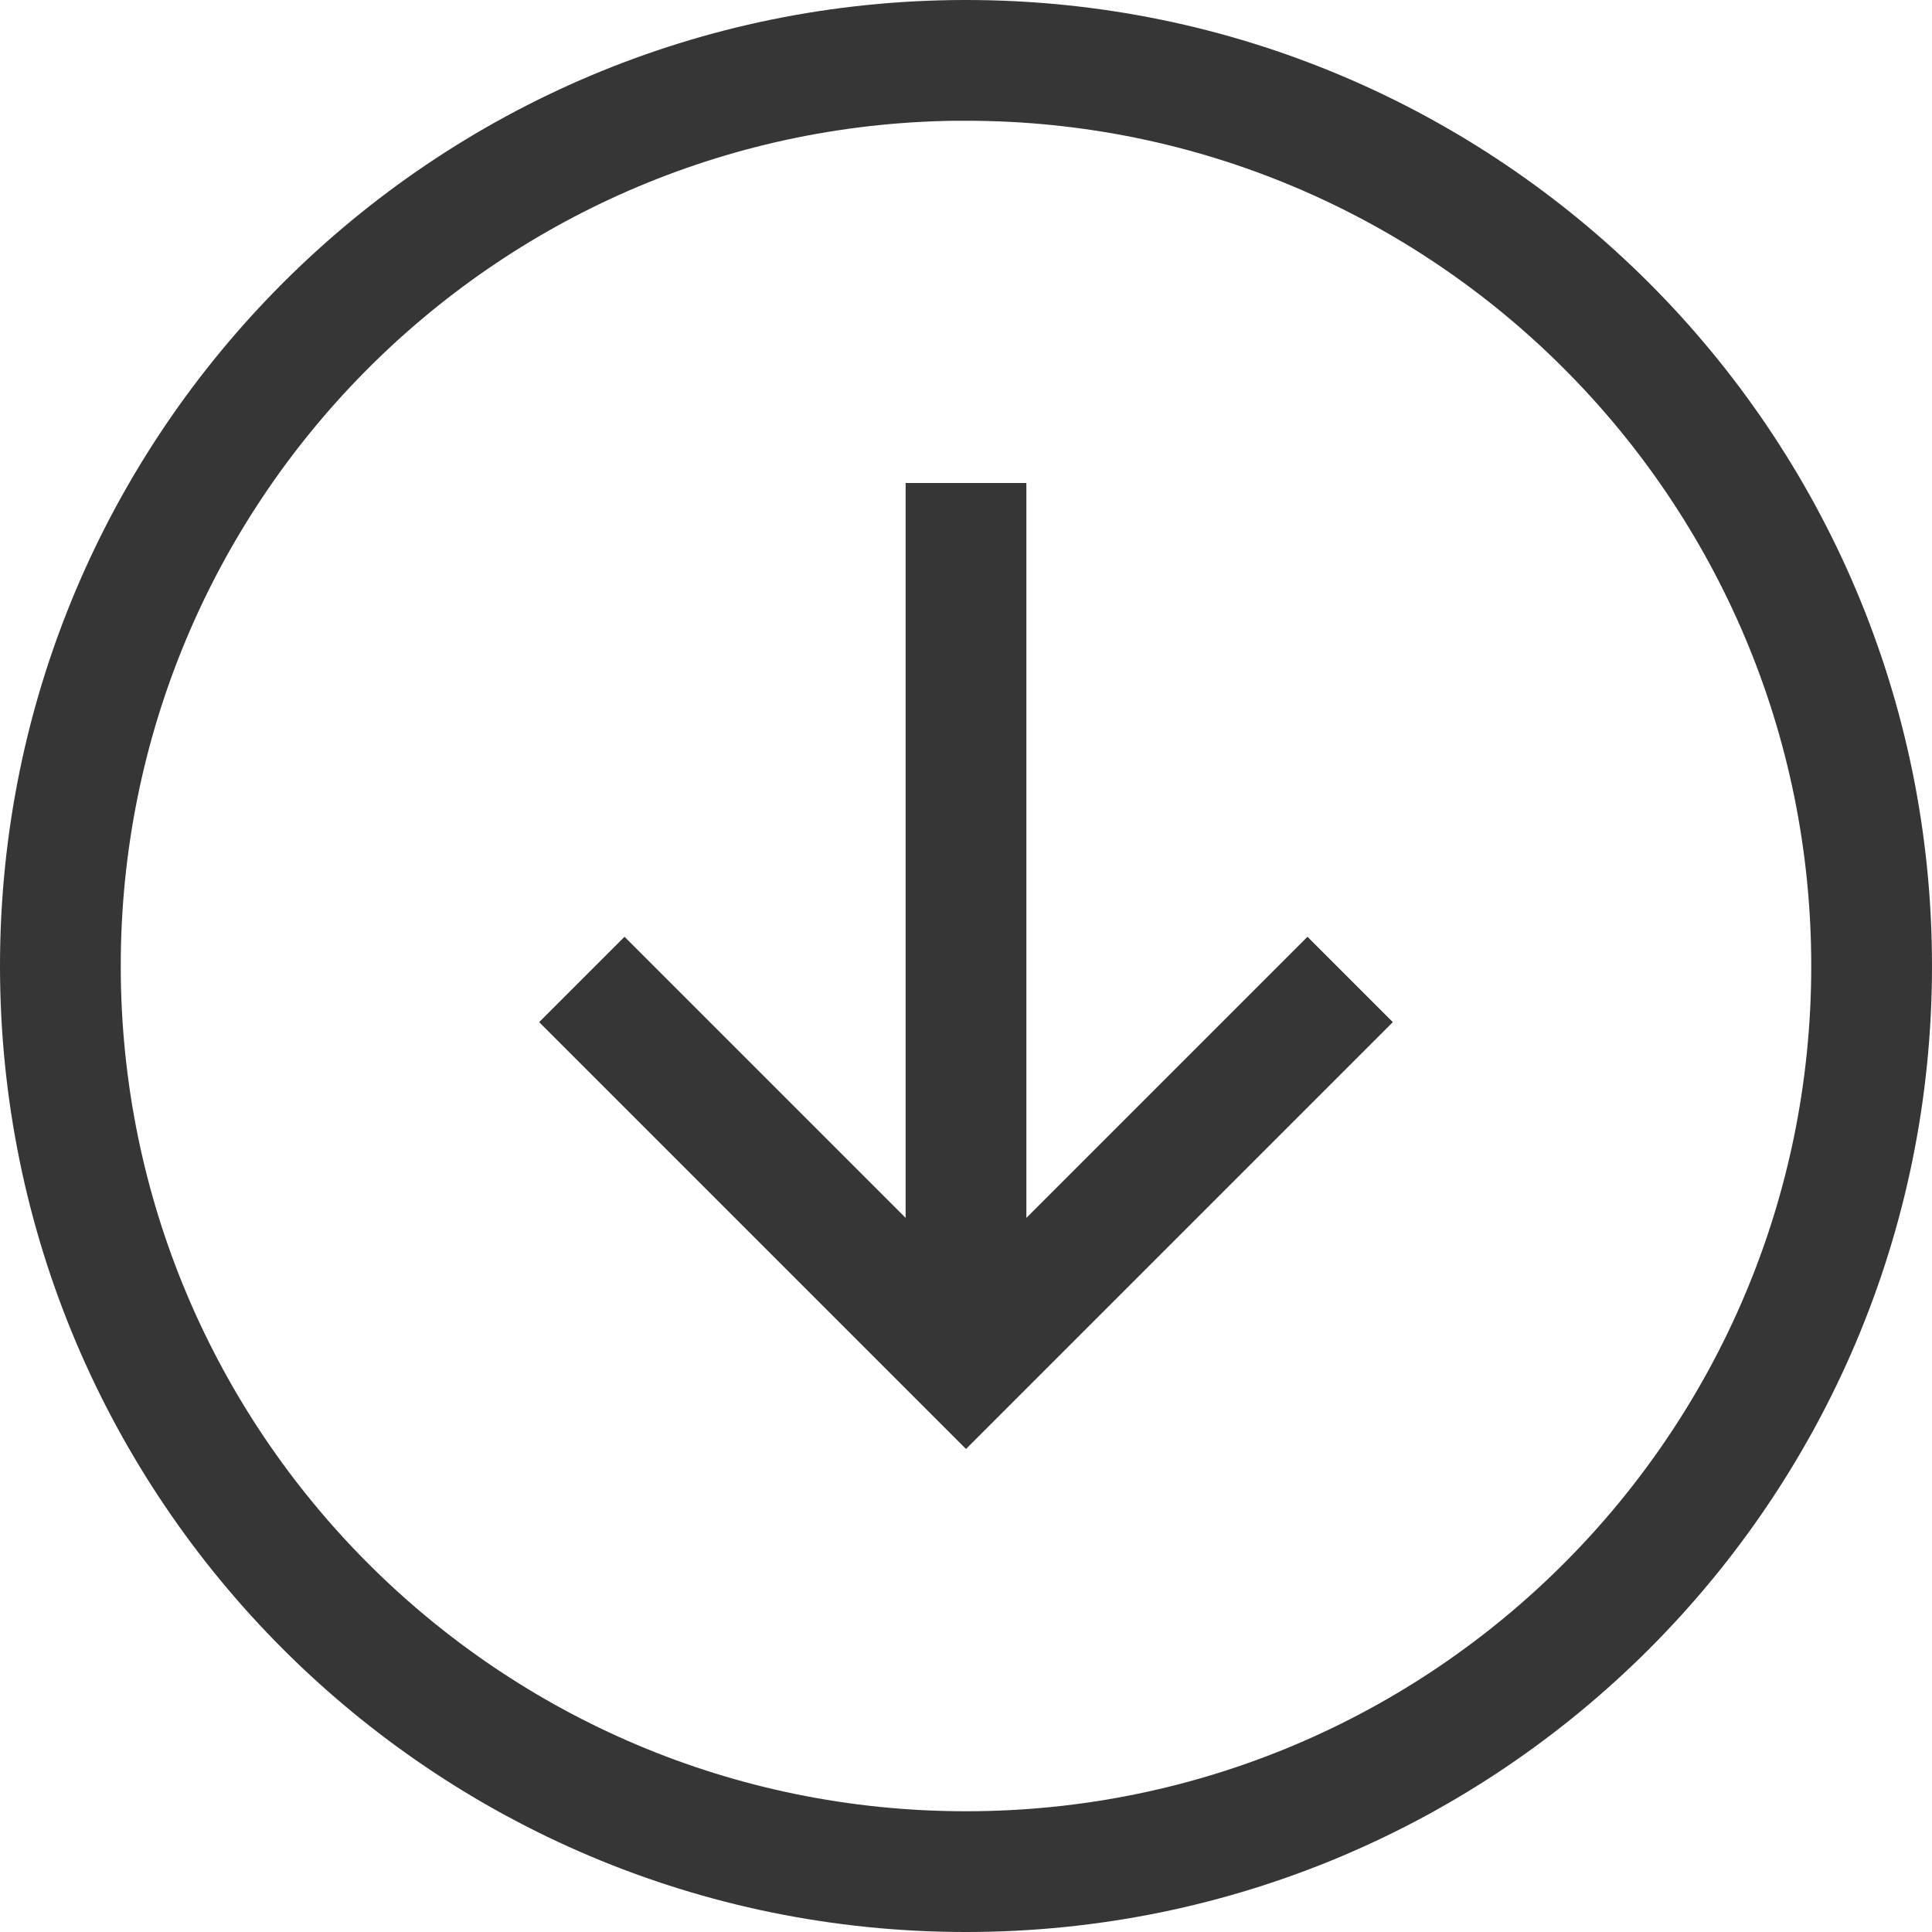
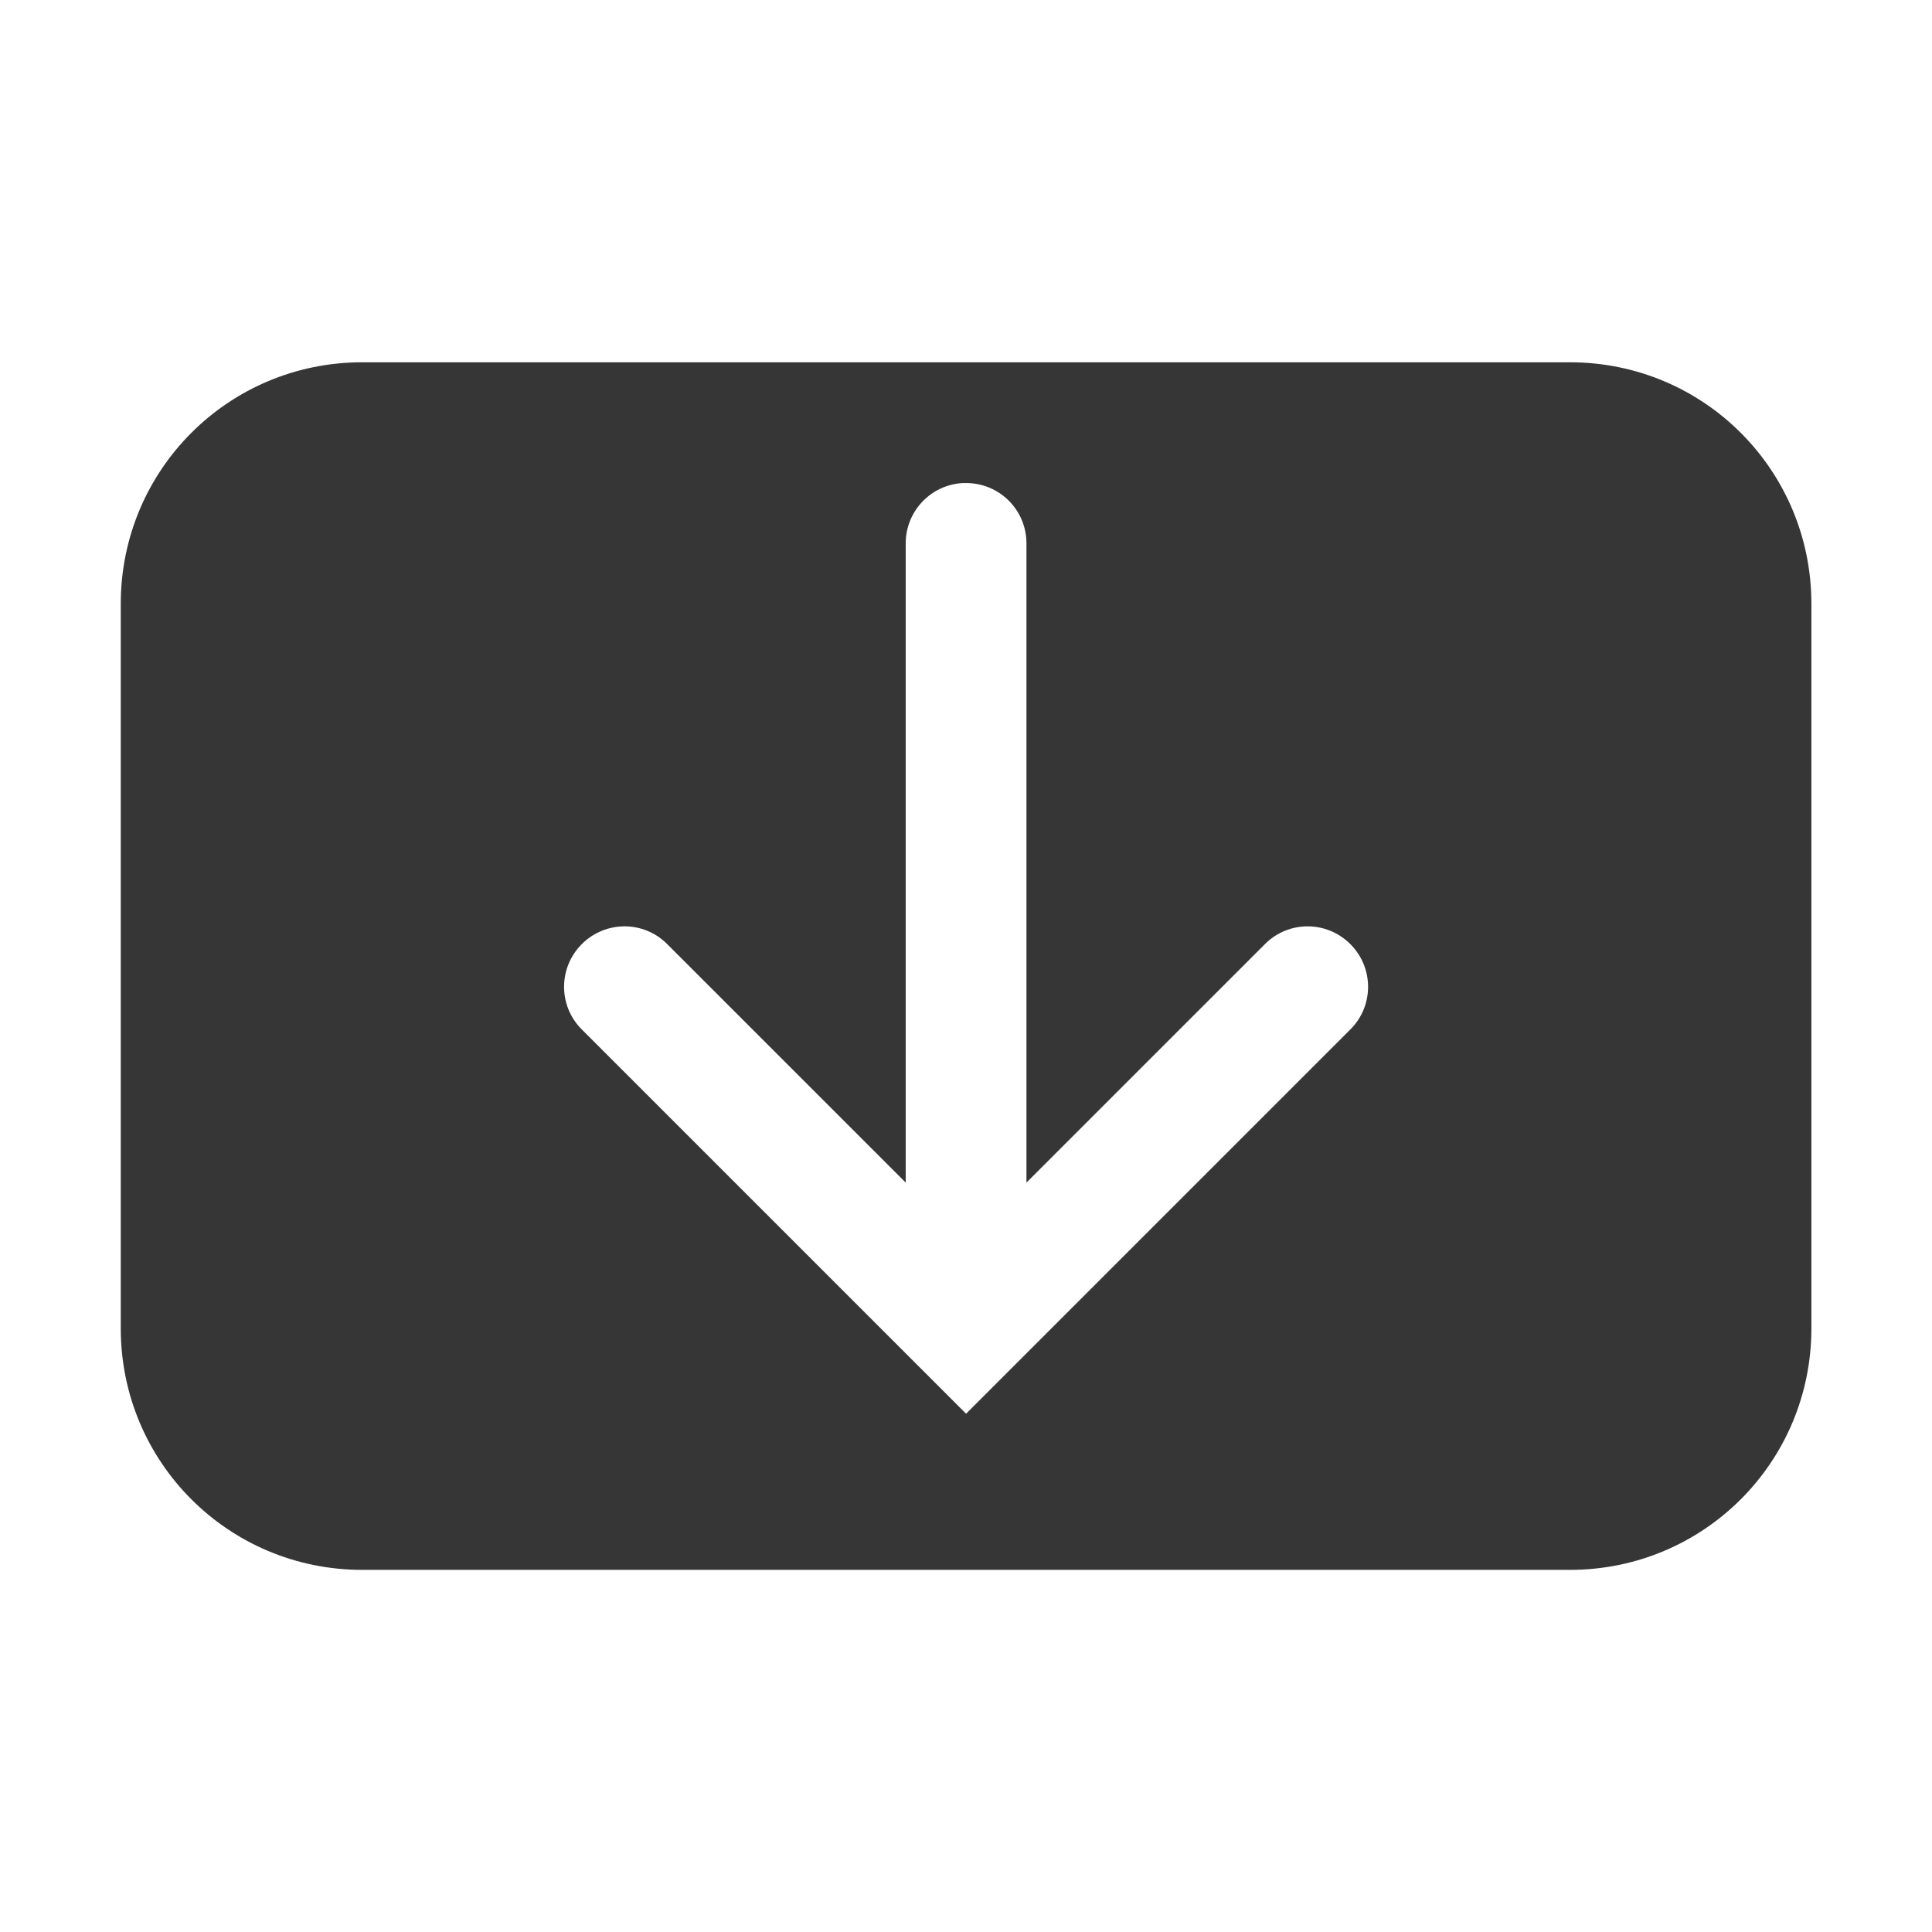
- <svg xmlns="http://www.w3.org/2000/svg" width="16" height="16" version="1.1">
-   <path d="m8 0a8 8 0 0 0-8 8 8 8 0 0 0 8 8 8 8 0 0 0 8-8 8 8 0 0 0-8-8zm-0.094 1a7 7 0 0 1 0.094 0 7 7 0 0 1 7 7 7 7 0 0 1-7 7 7 7 0 0 1-7-7 7 7 0 0 1 6.906-7z" fill="#363636" stroke-linecap="round" stroke-linejoin="round" stroke-width="2" />
-   <path d="m7.5 4v6.086l-2.328-2.328-0.707 0.707 3.535 3.535 3.535-3.535-0.707-0.707-2.328 2.328v-6.086h-1z" fill="#363636" stroke-linecap="square" stroke-width="2" style="paint-order:stroke fill markers" />
+ <svg xmlns="http://www.w3.org/2000/svg" width="16" height="16" viewBox="0 0 4.233 4.233" version="1.1" id="svg11945">
+   <defs id="defs11942" />
+   <path id="rect923" style="fill:#363636;stroke-width:4;stroke-linecap:round;stroke-linejoin:round" d="M 3 3 C 1.892 3 1 3.892 1 5 L 1 11 C 1 12.108 1.892 13 3 13 L 13 13 C 14.108 13 15 12.108 15 11 L 15 5 C 15 3.892 14.108 3 13 3 L 3 3 z M 7.975 4 C 7.983 4 7.991 4 8 4 C 8.277 4 8.5 4.223 8.5 4.5 L 8.5 9.793 L 10.475 7.818 C 10.67 7.622 10.986 7.622 11.182 7.818 C 11.378 8.014 11.378 8.33 11.182 8.525 L 8 11.707 L 4.818 8.525 C 4.622 8.33 4.622 8.014 4.818 7.818 C 5.014 7.622 5.33 7.622 5.525 7.818 L 7.5 9.793 L 7.5 4.5 C 7.5 4.232 7.71 4.013 7.975 4 z " transform="scale(0.2645833)" />
</svg>
